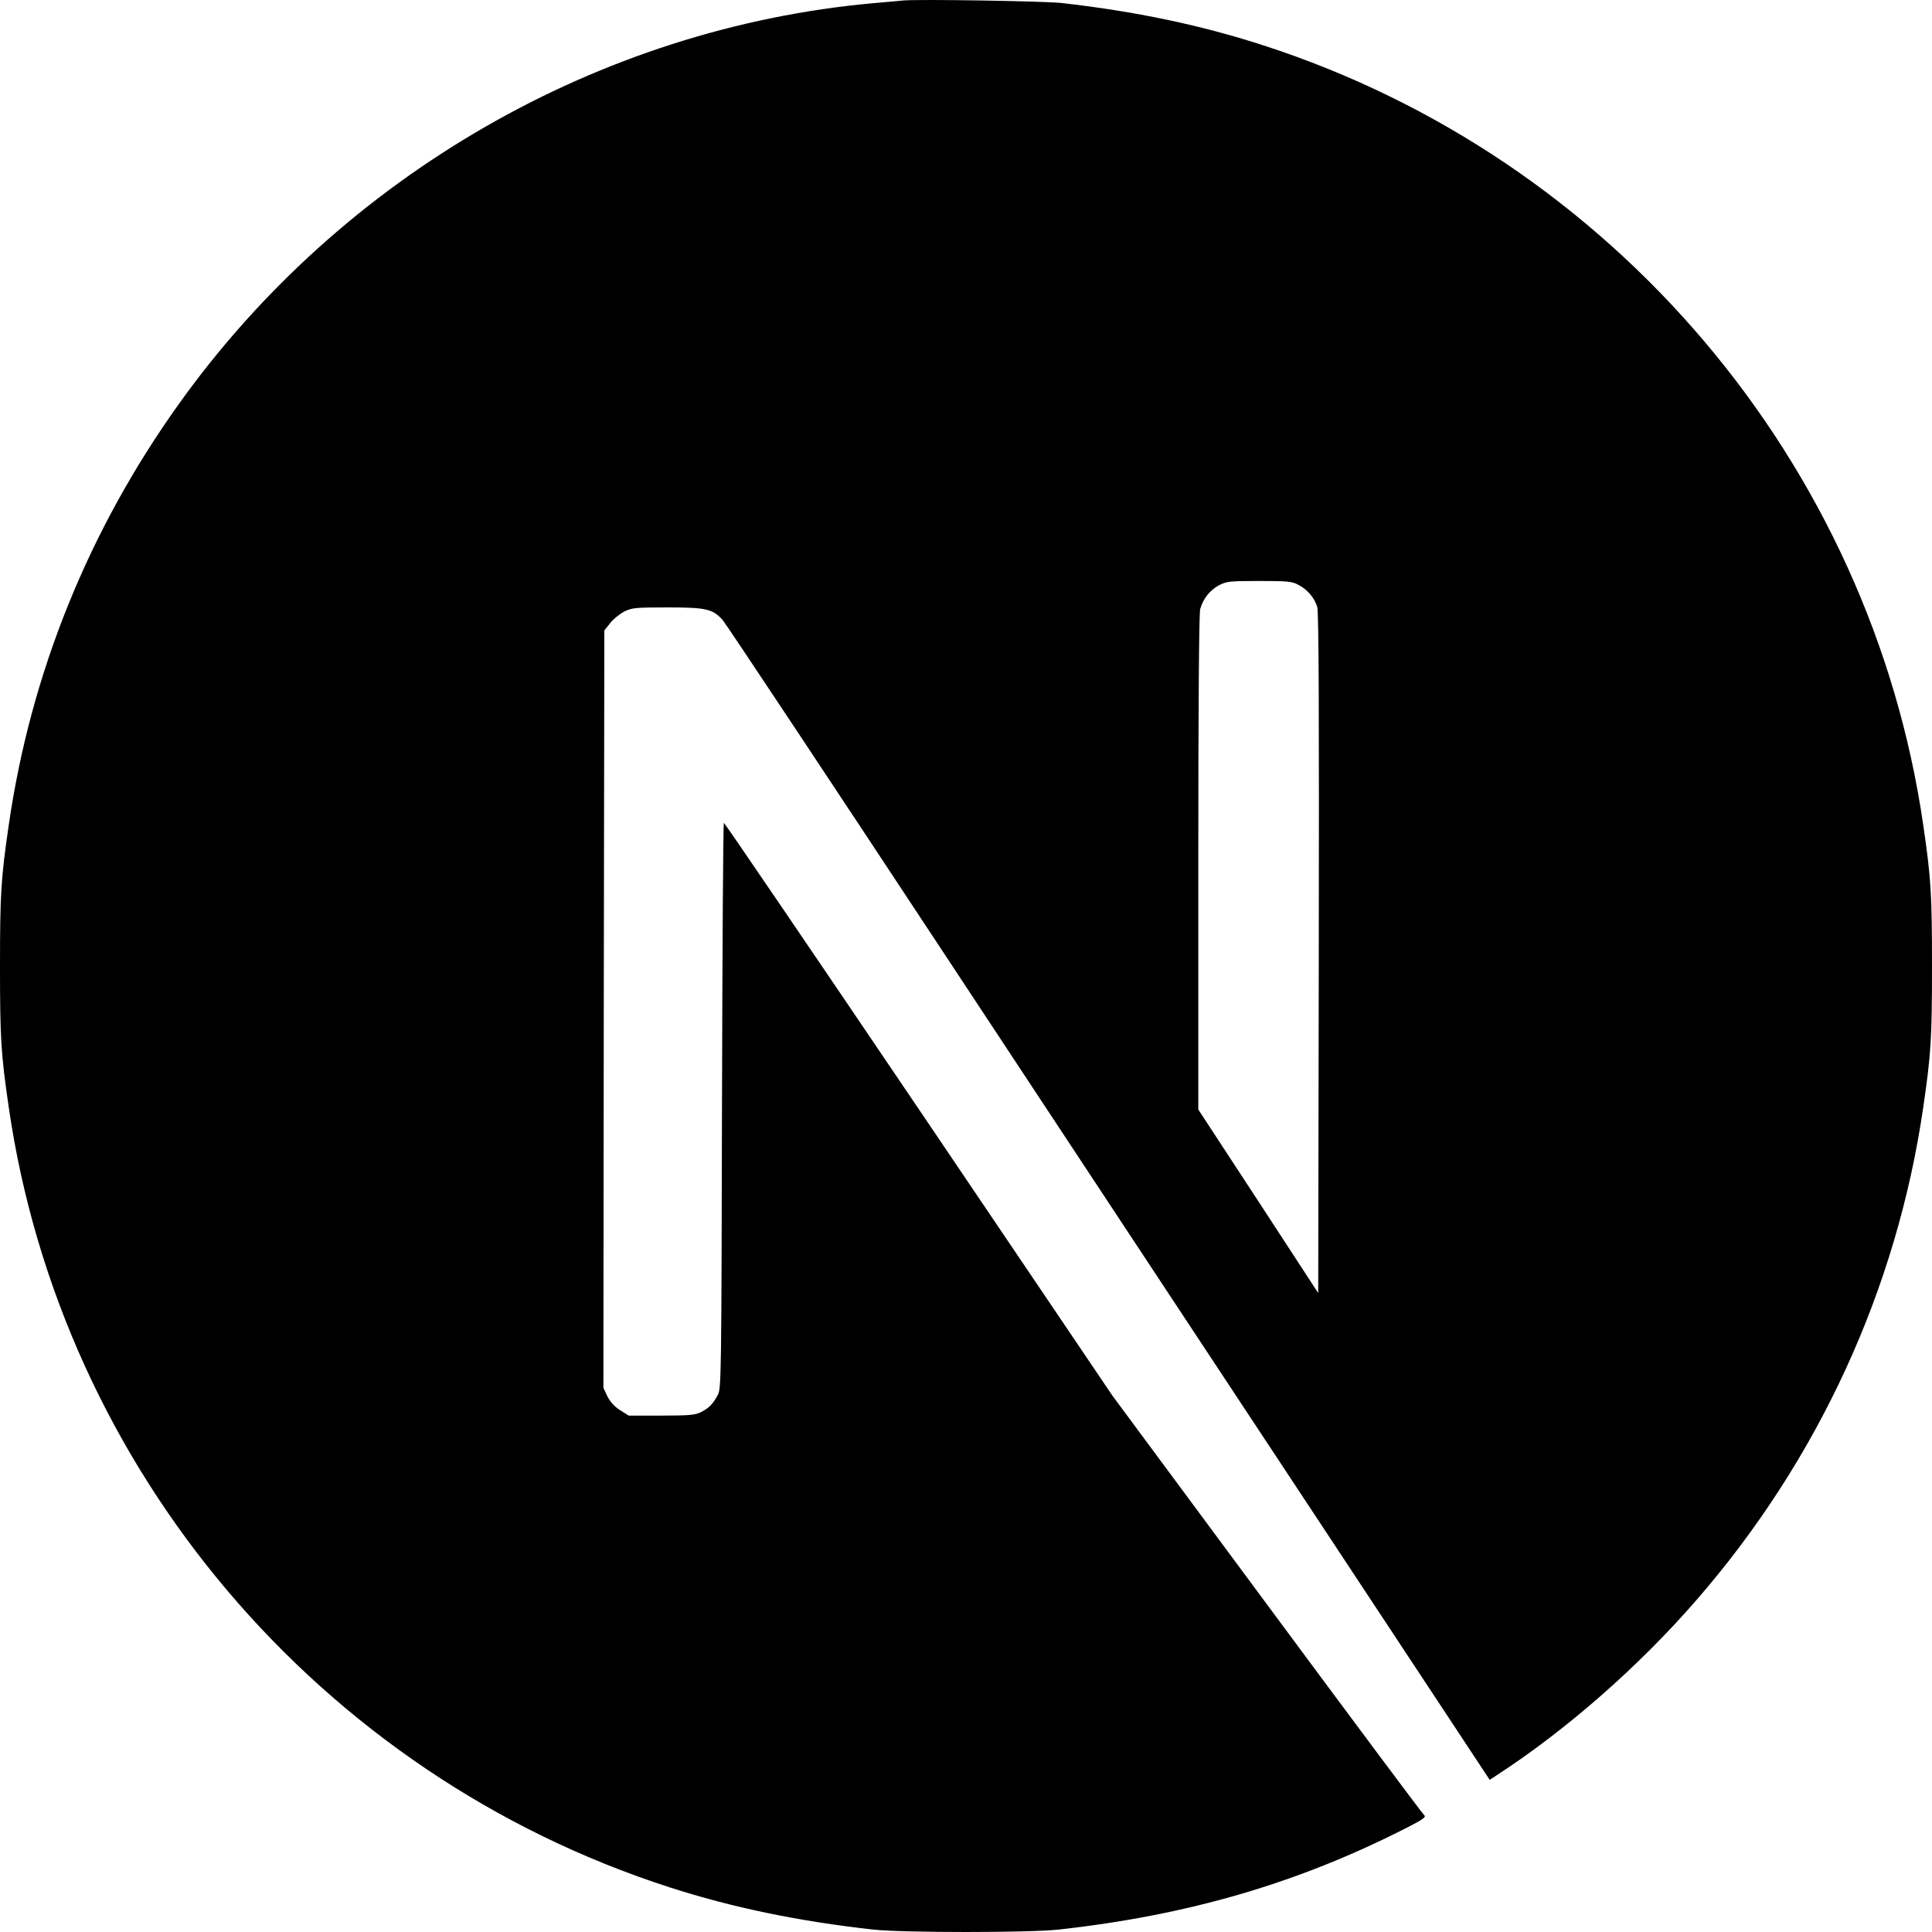
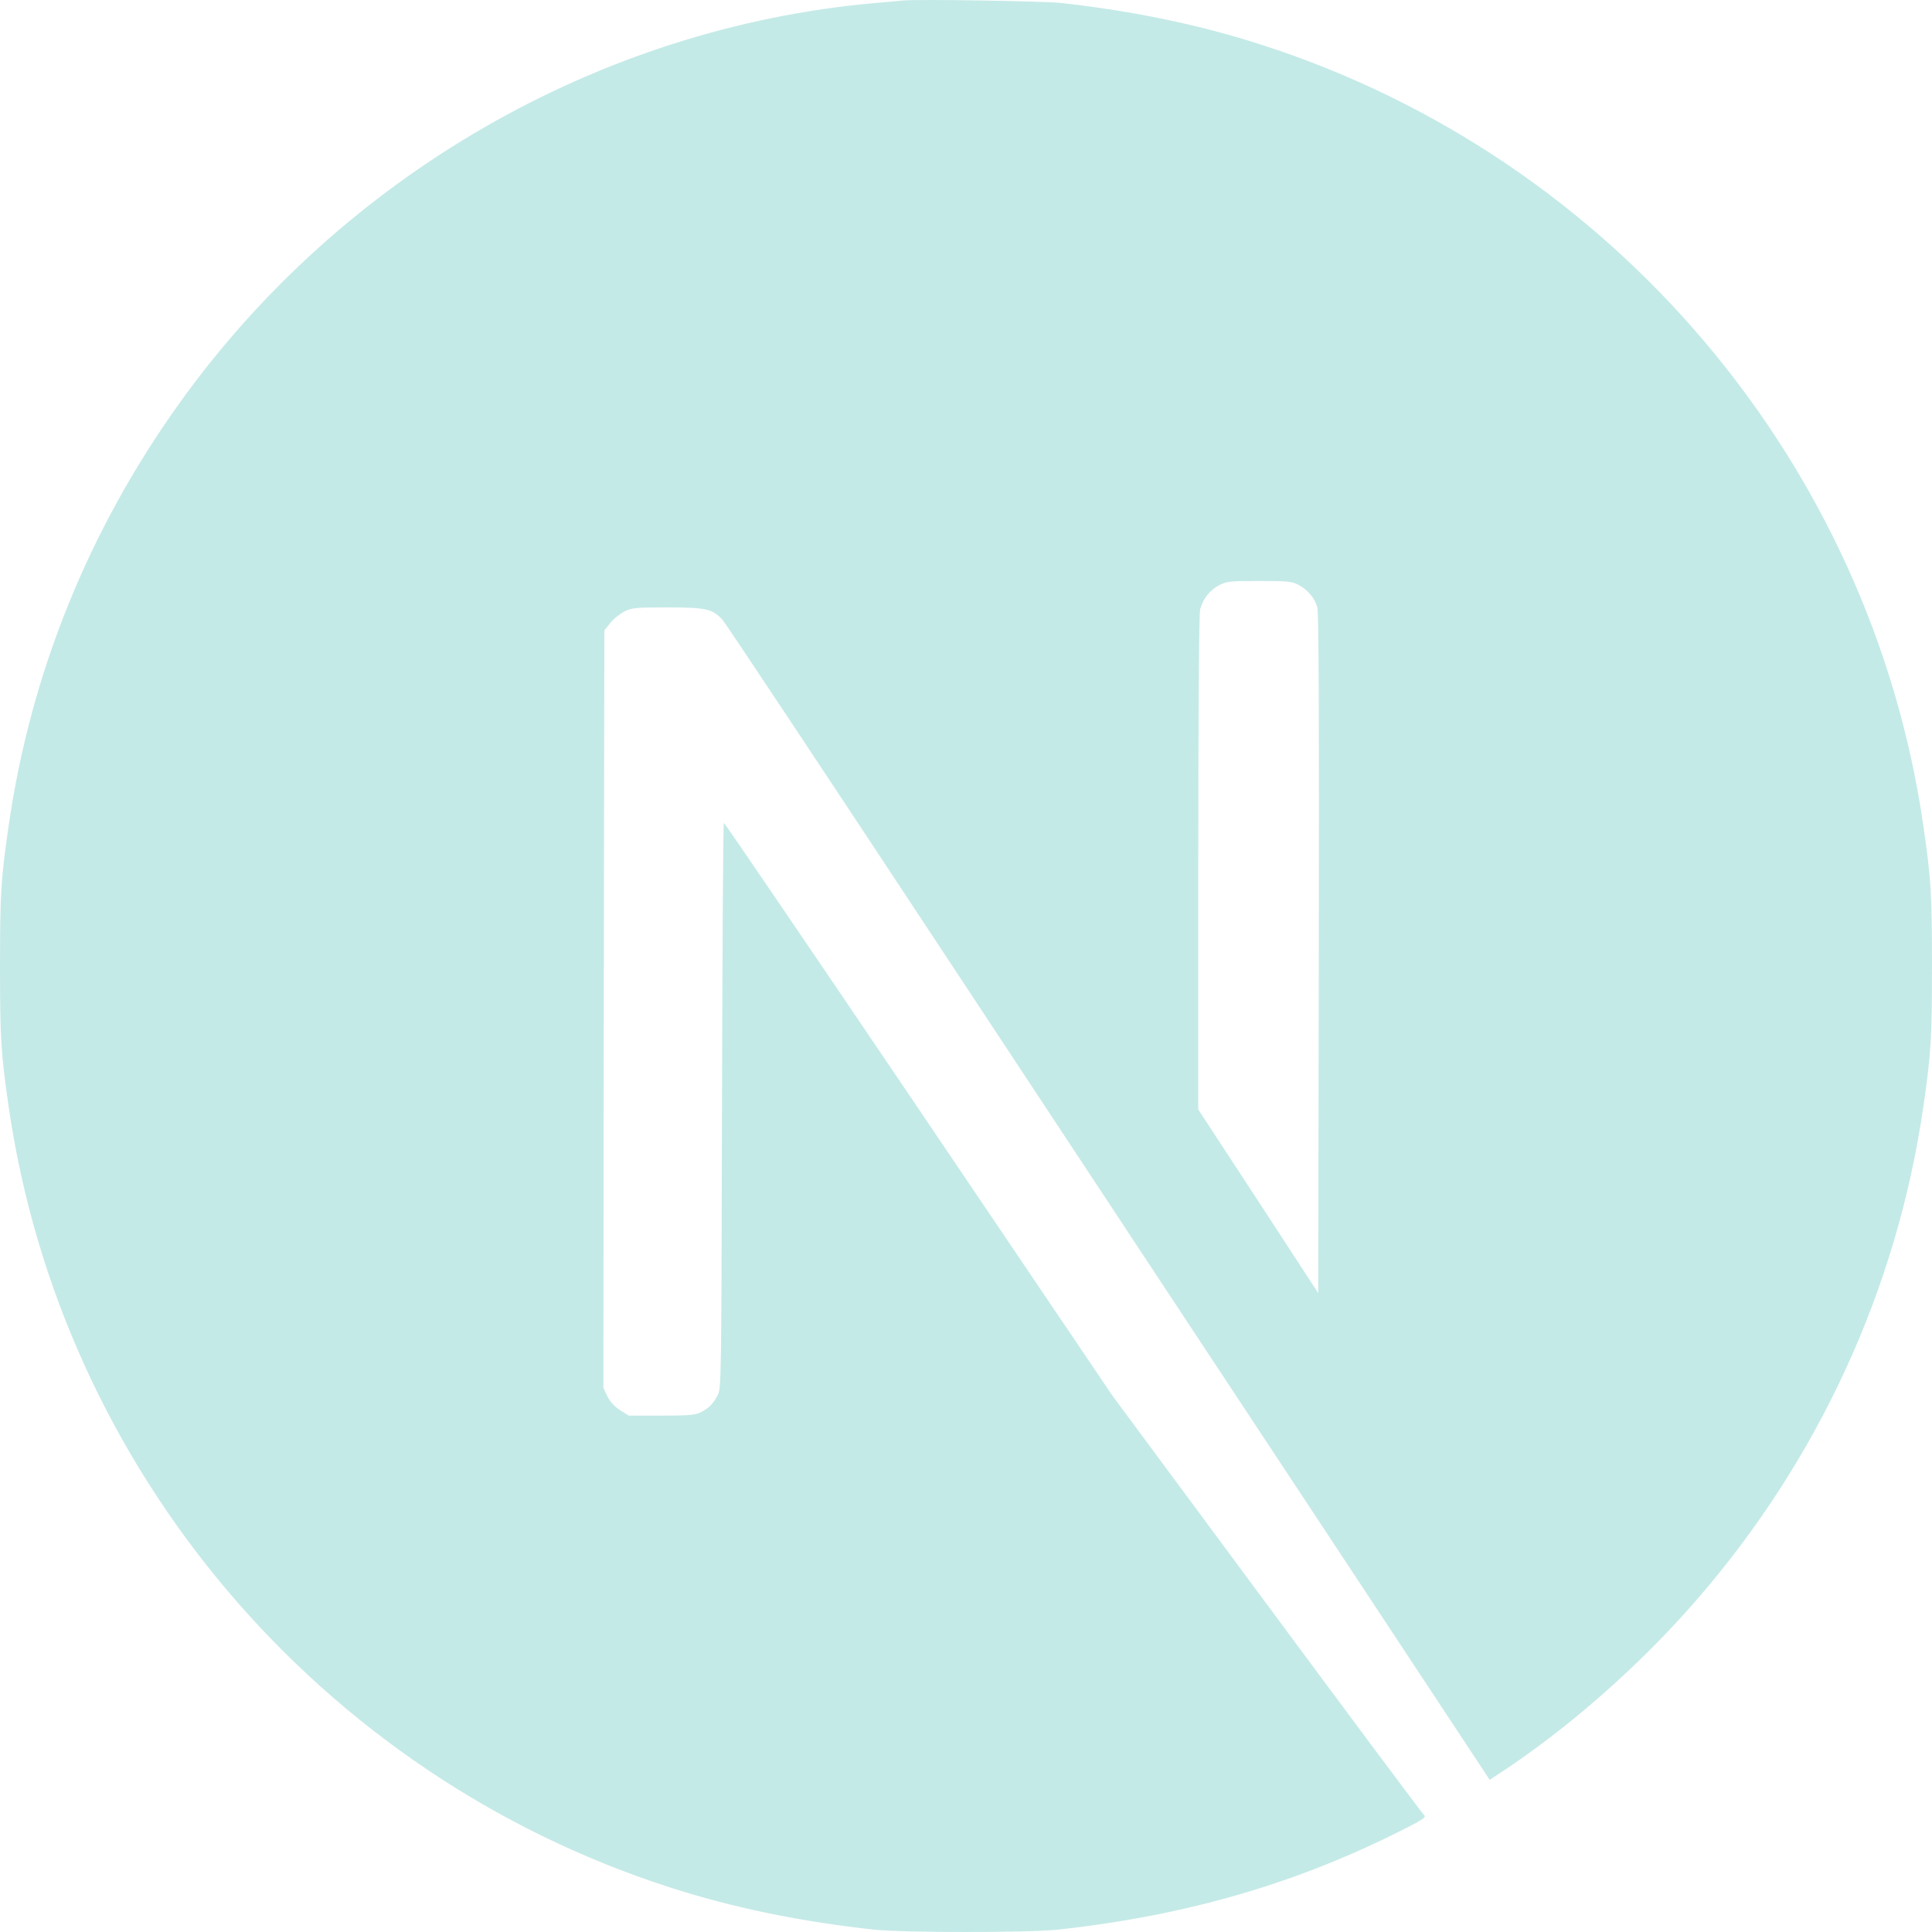
<svg xmlns="http://www.w3.org/2000/svg" width="256px" height="256px" viewBox="0 0 256 256" version="1.1" preserveAspectRatio="xMidYMid">
  <g>
-     <path d="M119.617,0.069 C119.066,0.119 117.315,0.294 115.738,0.419 C79.378,3.697 45.319,23.313 23.748,53.463 C11.736,70.227 4.054,89.243 1.151,109.385 C0.125,116.415 0,118.492 0,128.025 C0,137.558 0.125,139.635 1.151,146.666 C8.108,194.73 42.316,235.114 88.712,250.076 C97.02,252.754 105.778,254.58 115.738,255.681 C119.617,256.106 136.383,256.106 140.262,255.681 C157.454,253.779 172.018,249.526 186.382,242.195 C188.584,241.069 189.01,240.769 188.709,240.518 C188.509,240.368 179.125,227.783 167.864,212.57 L147.394,184.922 L121.744,146.966 C107.63,126.098 96.019,109.034 95.919,109.034 C95.819,109.009 95.718,125.873 95.668,146.465 C95.593,182.52 95.568,183.971 95.118,184.822 C94.467,186.048 93.967,186.549 92.916,187.099 C92.115,187.499 91.414,187.574 87.636,187.574 L83.306,187.574 L82.155,186.849 C81.404,186.373 80.854,185.748 80.479,185.022 L79.953,183.896 L80.003,133.73 L80.078,83.538 L80.854,82.562 C81.254,82.037 82.105,81.361 82.706,81.036 C83.732,80.536 84.132,80.486 88.461,80.486 C93.566,80.486 94.417,80.686 95.743,82.137 C96.119,82.537 110.007,103.455 126.624,128.651 C143.24,153.846 165.962,188.25 177.123,205.139 L197.393,235.84 L198.419,235.164 C207.503,229.259 217.112,220.852 224.719,212.095 C240.91,193.504 251.345,170.836 254.849,146.666 C255.875,139.635 256,137.558 256,128.025 C256,118.492 255.875,116.415 254.849,109.385 C247.892,61.32 213.684,20.936 167.288,5.974 C159.105,3.322 150.397,1.495 140.637,0.394 C138.235,0.144 121.694,-0.131 119.617,0.069 L119.617,0.069 Z M172.018,77.483 C173.219,78.084 174.195,79.235 174.545,80.436 C174.746,81.086 174.796,94.998 174.746,126.349 L174.671,171.336 L166.738,159.176 L158.78,147.016 L158.78,114.314 C158.78,93.171 158.88,81.286 159.03,80.711 C159.431,79.31 160.307,78.209 161.508,77.558 C162.534,77.033 162.909,76.983 166.838,76.983 C170.542,76.983 171.192,77.033 172.018,77.483 Z" fill="#000000" />
+     <path d="M119.617,0.069 C119.066,0.119 117.315,0.294 115.738,0.419 C79.378,3.697 45.319,23.313 23.748,53.463 C11.736,70.227 4.054,89.243 1.151,109.385 C0.125,116.415 0,118.492 0,128.025 C0,137.558 0.125,139.635 1.151,146.666 C8.108,194.73 42.316,235.114 88.712,250.076 C97.02,252.754 105.778,254.58 115.738,255.681 C119.617,256.106 136.383,256.106 140.262,255.681 C157.454,253.779 172.018,249.526 186.382,242.195 C188.584,241.069 189.01,240.769 188.709,240.518 C188.509,240.368 179.125,227.783 167.864,212.57 L147.394,184.922 L121.744,146.966 C107.63,126.098 96.019,109.034 95.919,109.034 C95.819,109.009 95.718,125.873 95.668,146.465 C95.593,182.52 95.568,183.971 95.118,184.822 C94.467,186.048 93.967,186.549 92.916,187.099 C92.115,187.499 91.414,187.574 87.636,187.574 L83.306,187.574 L82.155,186.849 C81.404,186.373 80.854,185.748 80.479,185.022 L79.953,183.896 L80.003,133.73 L80.078,83.538 L80.854,82.562 C81.254,82.037 82.105,81.361 82.706,81.036 C83.732,80.536 84.132,80.486 88.461,80.486 C93.566,80.486 94.417,80.686 95.743,82.137 C96.119,82.537 110.007,103.455 126.624,128.651 C143.24,153.846 165.962,188.25 177.123,205.139 L197.393,235.84 L198.419,235.164 C207.503,229.259 217.112,220.852 224.719,212.095 C240.91,193.504 251.345,170.836 254.849,146.666 C255.875,139.635 256,137.558 256,128.025 C256,118.492 255.875,116.415 254.849,109.385 C247.892,61.32 213.684,20.936 167.288,5.974 C159.105,3.322 150.397,1.495 140.637,0.394 C138.235,0.144 121.694,-0.131 119.617,0.069 L119.617,0.069 Z M172.018,77.483 C173.219,78.084 174.195,79.235 174.545,80.436 C174.746,81.086 174.796,94.998 174.746,126.349 L174.671,171.336 L166.738,159.176 L158.78,147.016 L158.78,114.314 C158.78,93.171 158.88,81.286 159.03,80.711 C159.431,79.31 160.307,78.209 161.508,77.558 C162.534,77.033 162.909,76.983 166.838,76.983 C170.542,76.983 171.192,77.033 172.018,77.483 Z" fill="#C4EAE7" />
  </g>
</svg>
